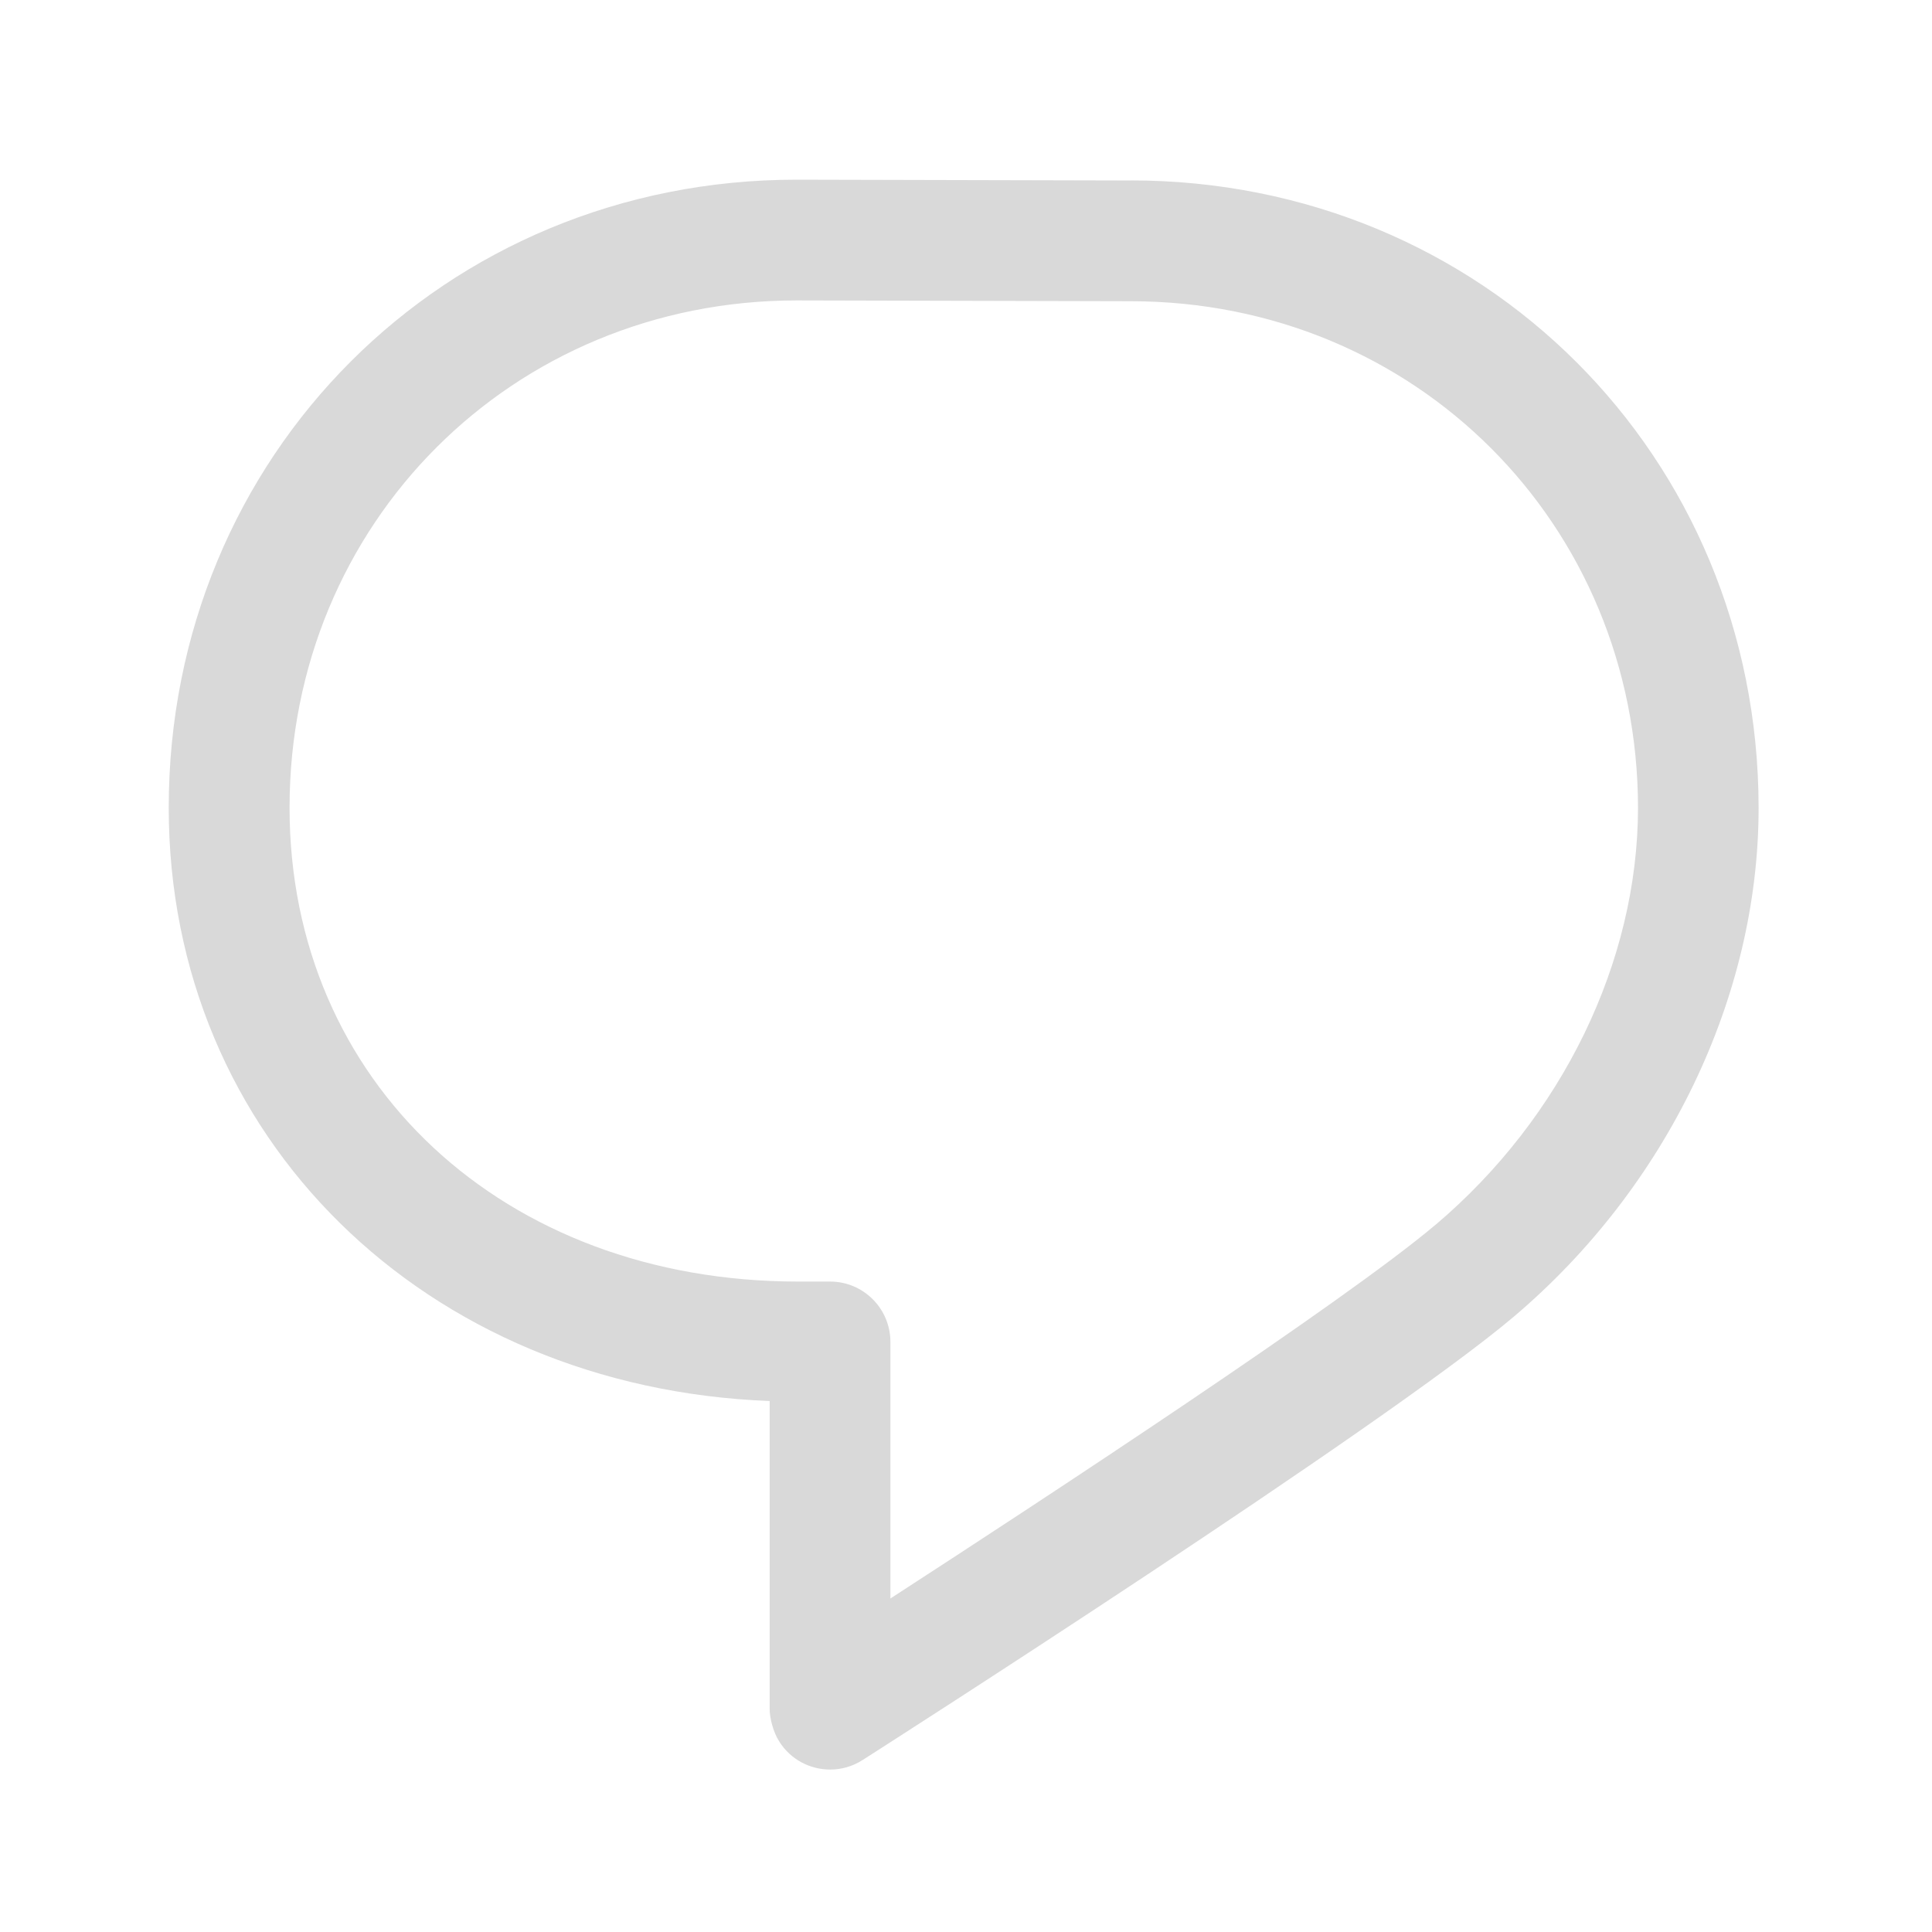
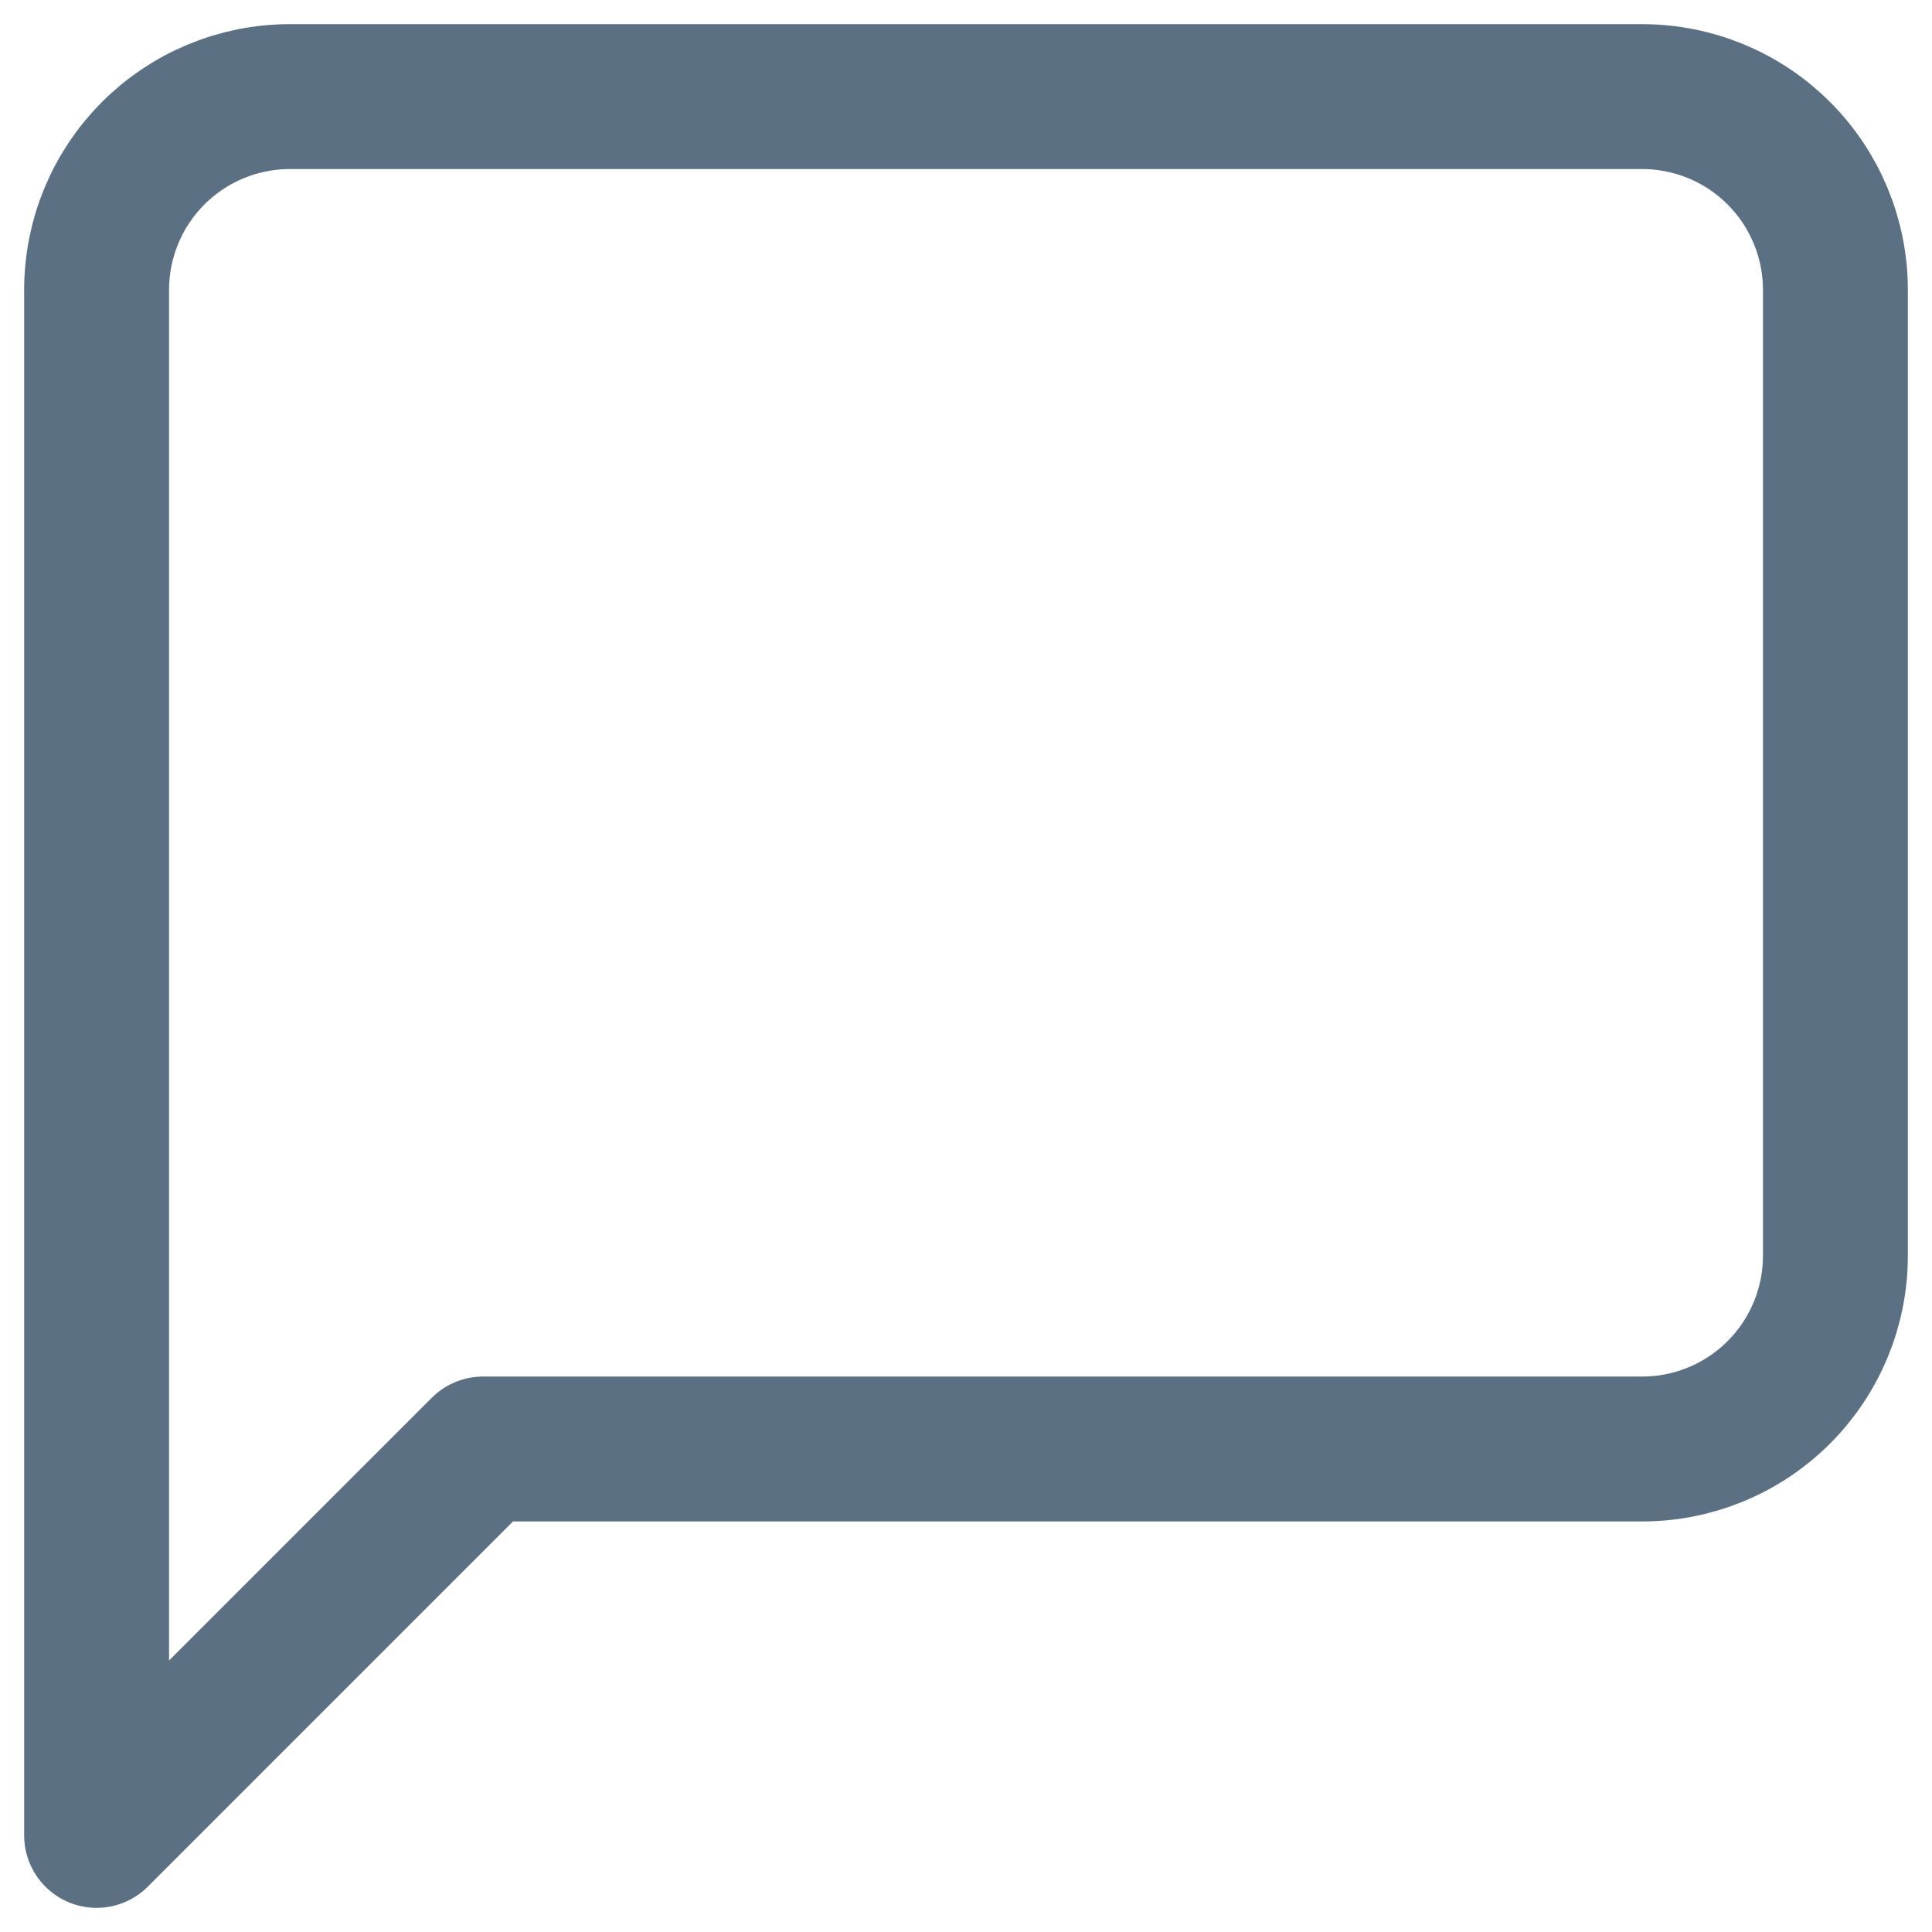
- <svg xmlns="http://www.w3.org/2000/svg" width="24" height="24" viewBox="0 0 24 24" fill="none">
-   <path d="M14.046 2.242L9.898 2.232H9.896C5.522 2.232 2.096 5.659 2.096 10.034C2.096 14.132 5.282 17.24 9.561 17.404V21.232C9.561 21.34 9.605 21.518 9.681 21.635C9.823 21.86 10.065 21.982 10.313 21.982C10.451 21.982 10.59 21.944 10.715 21.864C10.979 21.696 17.188 17.724 18.803 16.358C20.705 14.748 21.843 12.388 21.846 10.046V10.029C21.84 5.662 18.416 2.242 14.046 2.241V2.242ZM17.833 15.214C16.699 16.174 12.971 18.619 11.061 19.857V16.67C11.061 16.256 10.726 15.92 10.311 15.92H9.915C6.255 15.92 3.597 13.444 3.597 10.034C3.597 6.5 6.365 3.732 9.897 3.732L14.044 3.742H14.046C17.578 3.742 20.346 6.508 20.348 10.038C20.345 11.948 19.406 13.882 17.834 15.214H17.833Z" fill="#D9D9D9" />
+ <svg xmlns="http://www.w3.org/2000/svg" width="20" height="20" viewBox="0 0 20 20" fill="none">
+   <path d="M19 13C19 13.53 18.789 14.039 18.414 14.414C18.039 14.789 17.53 15 17 15H5L1 19V3C1 2.47 1.211 1.961 1.586 1.586C1.961 1.211 2.47 1 3 1H17C17.53 1 18.039 1.211 18.414 1.586C18.789 1.961 19 2.47 19 3V13Z" stroke="#5B7083" stroke-width="1.5" stroke-linecap="round" stroke-linejoin="round" />
</svg>
